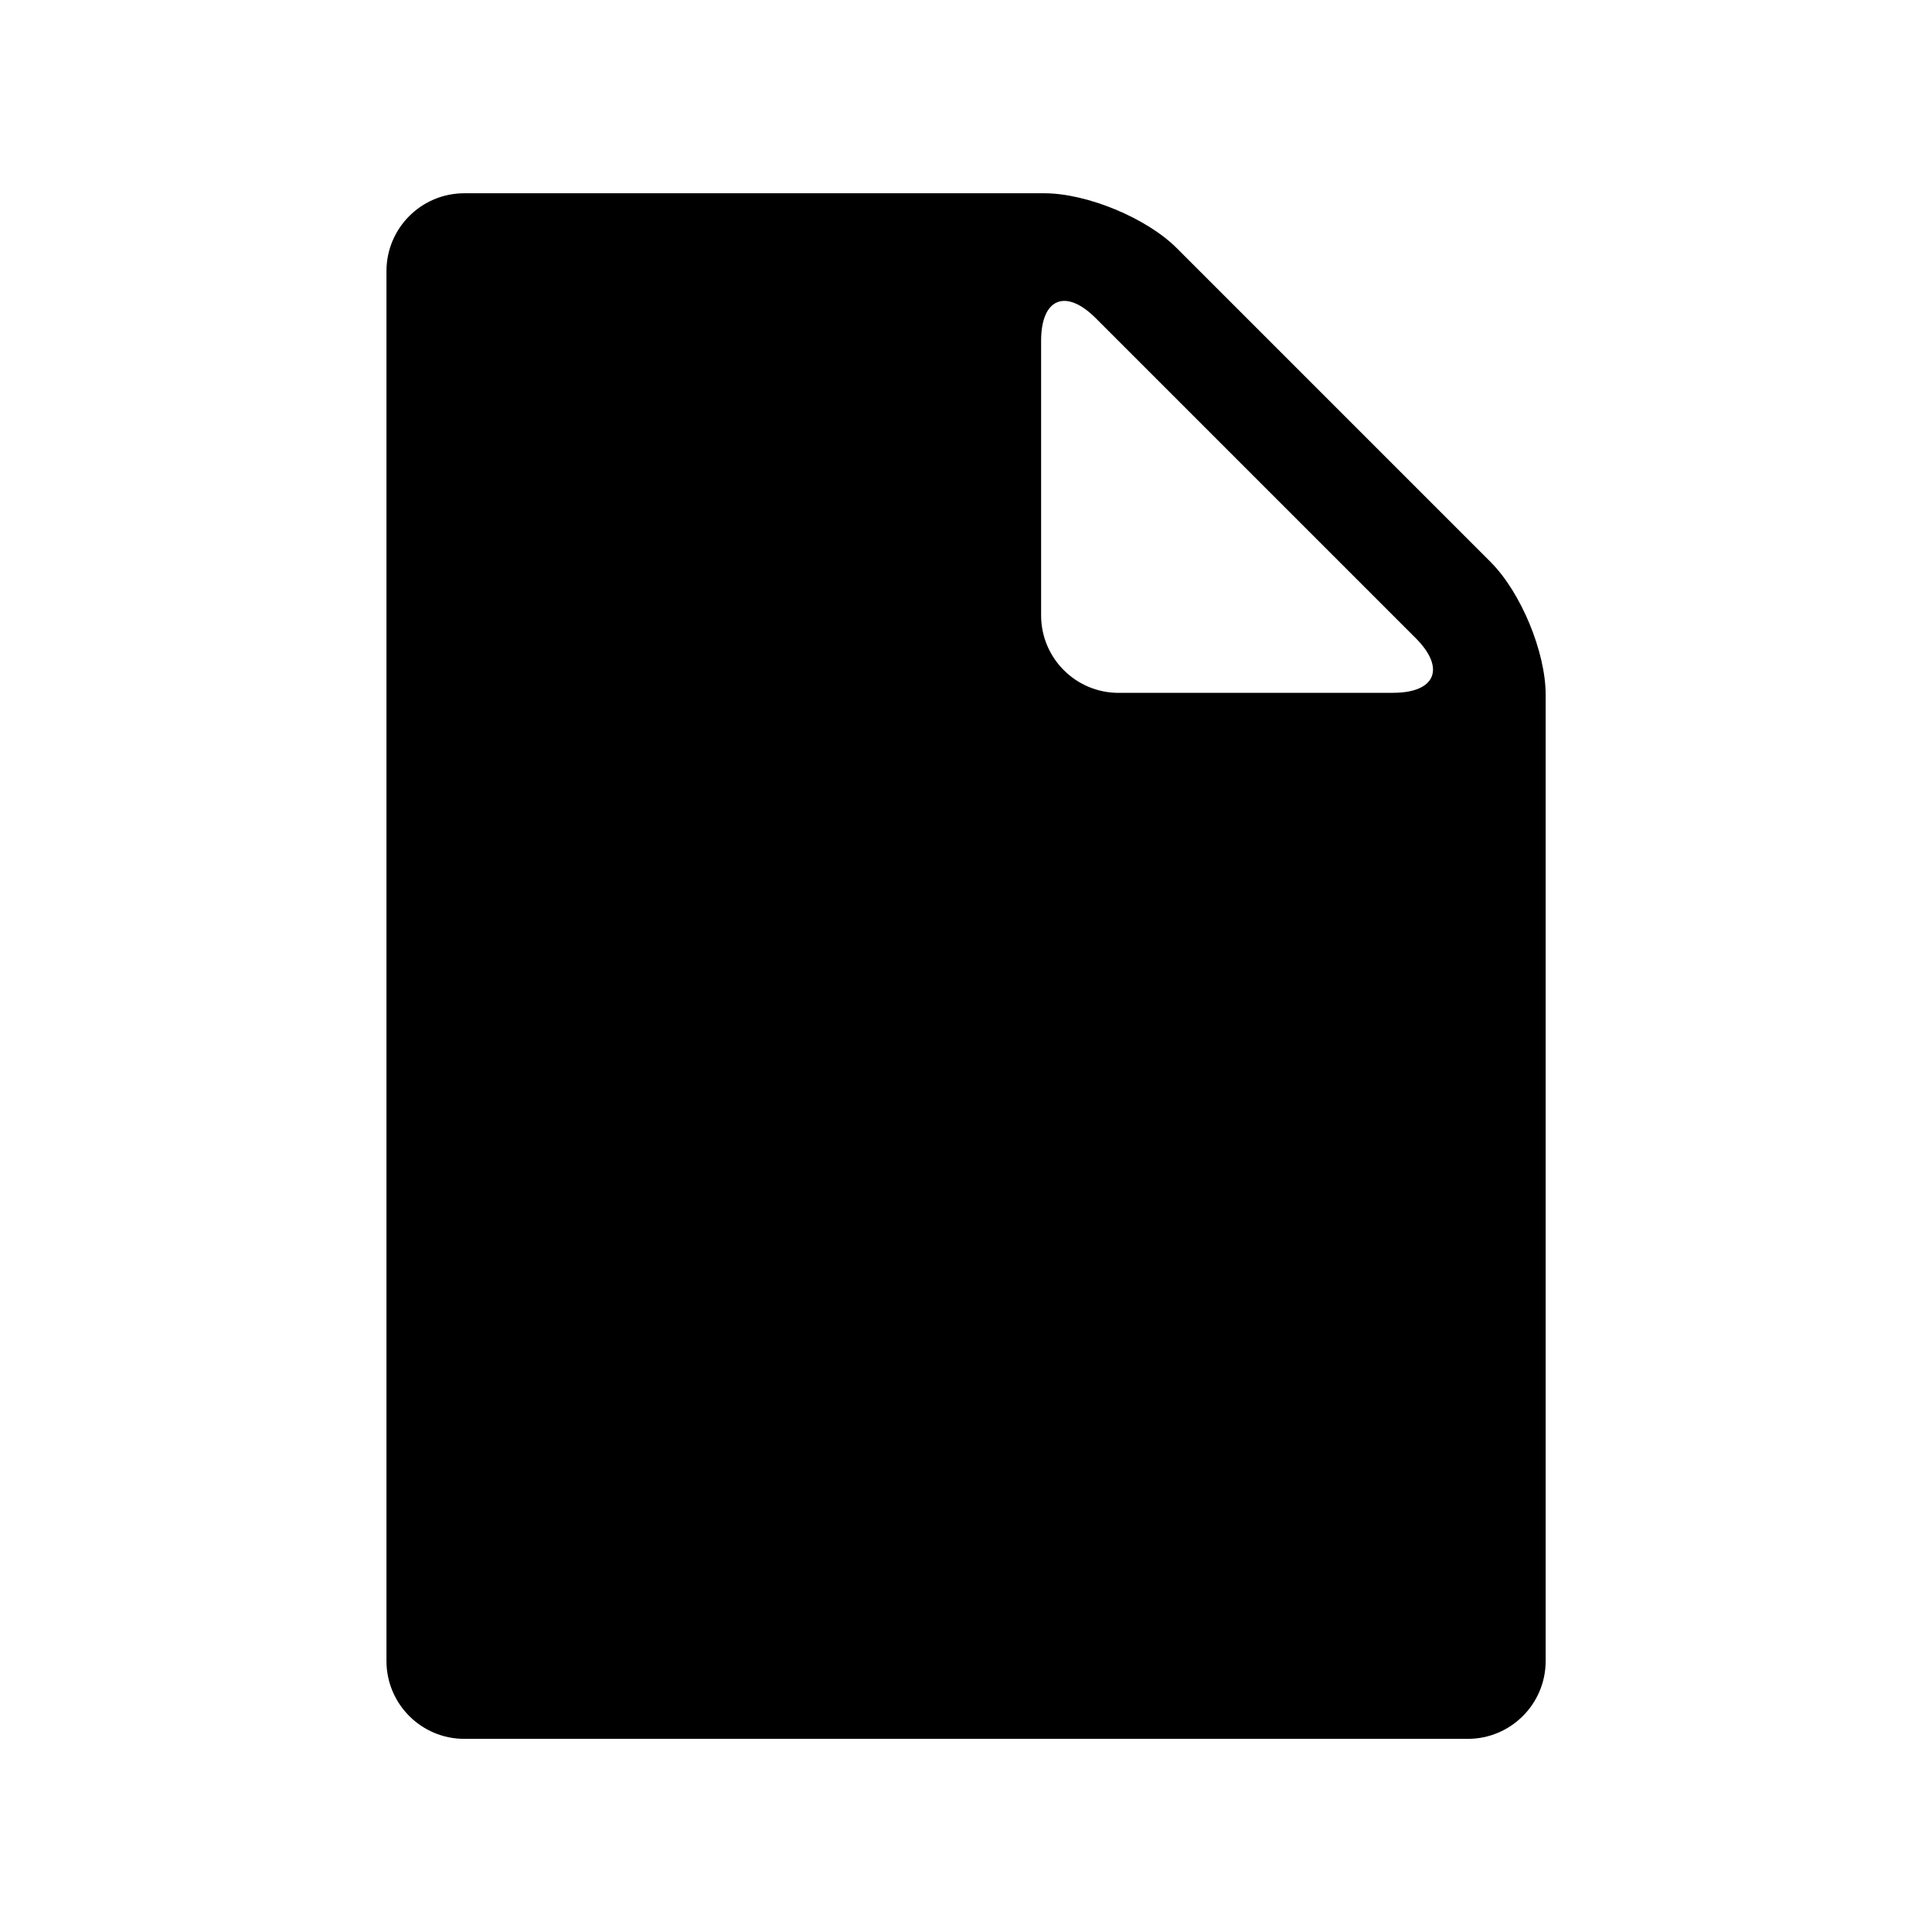
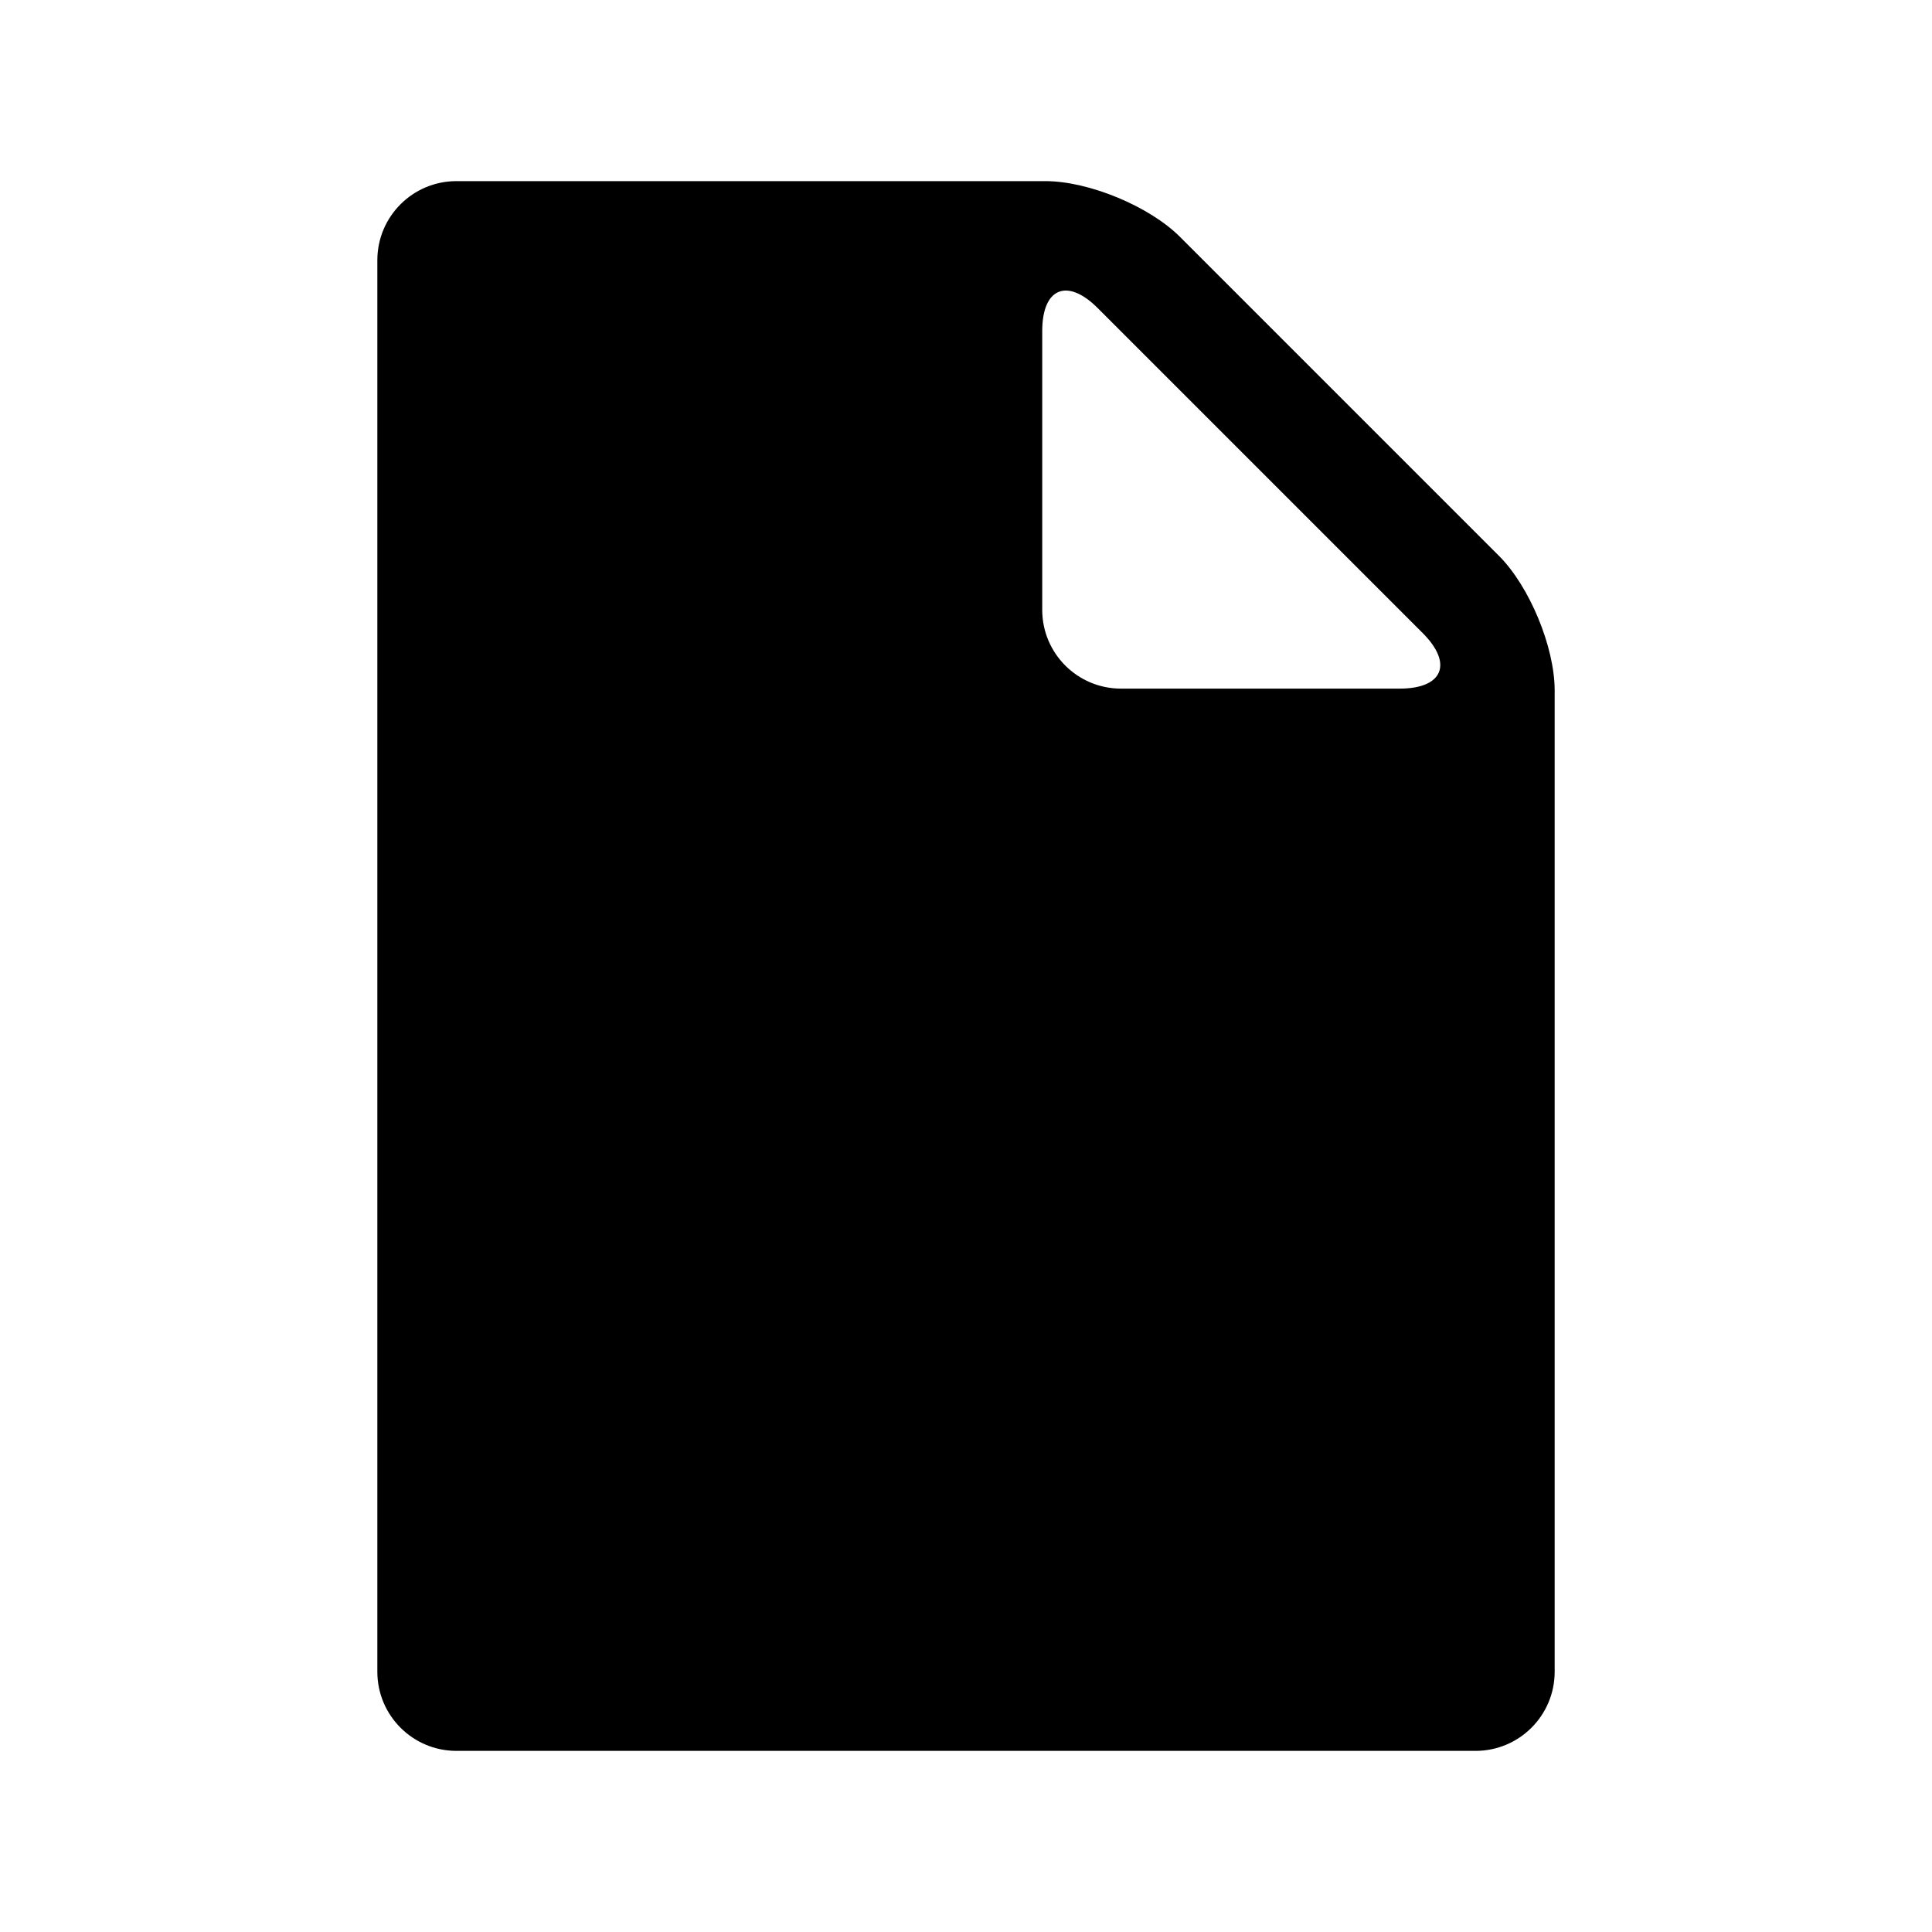
- <svg xmlns="http://www.w3.org/2000/svg" version="1.1" width="32" height="32" viewBox="0 0 32 32">
-   <path d="M24.691 9.31l-5.2-5.2c-0.5-0.5-1.488-0.909-2.196-0.909h-9.608c-0.71 0.002-1.284 0.577-1.286 1.286v23.028c0.002 0.709 0.577 1.284 1.286 1.286h16.628c0.709-0.002 1.284-0.577 1.286-1.286v-16.008c0-0.707-0.409-1.695-0.91-2.196zM23.074 11.476h-4.55c-0.706-0.002-1.278-0.574-1.28-1.28v-4.551c0-0.704 0.407-0.873 0.905-0.375l5.3 5.3c0.498 0.498 0.329 0.905-0.375 0.905z" />
+ <svg xmlns="http://www.w3.org/2000/svg" version="1.1" width="512" height="512" viewBox="0 0 512 512">
+   <g id="icomoon-ignore">
+ </g>
+   <path fill="#000" d="M397.221 147.285l-84.506-84.505c-8.128-8.129-24.185-14.779-35.681-14.779h-156.133c-11.529 0.035-20.867 9.371-20.9 20.897v374.202c0.035 11.529 9.371 20.867 20.898 20.901h270.202c11.529-0.036 20.867-9.372 20.901-20.897v-260.137c0-11.495-6.651-27.552-14.779-35.681zM370.948 182.489h-73.946c-11.474-0.035-20.765-9.327-20.8-20.797v-73.949c0-11.44 6.618-14.181 14.707-6.093l86.13 86.13c8.089 8.089 5.348 14.708-6.092 14.708z" />
</svg>
